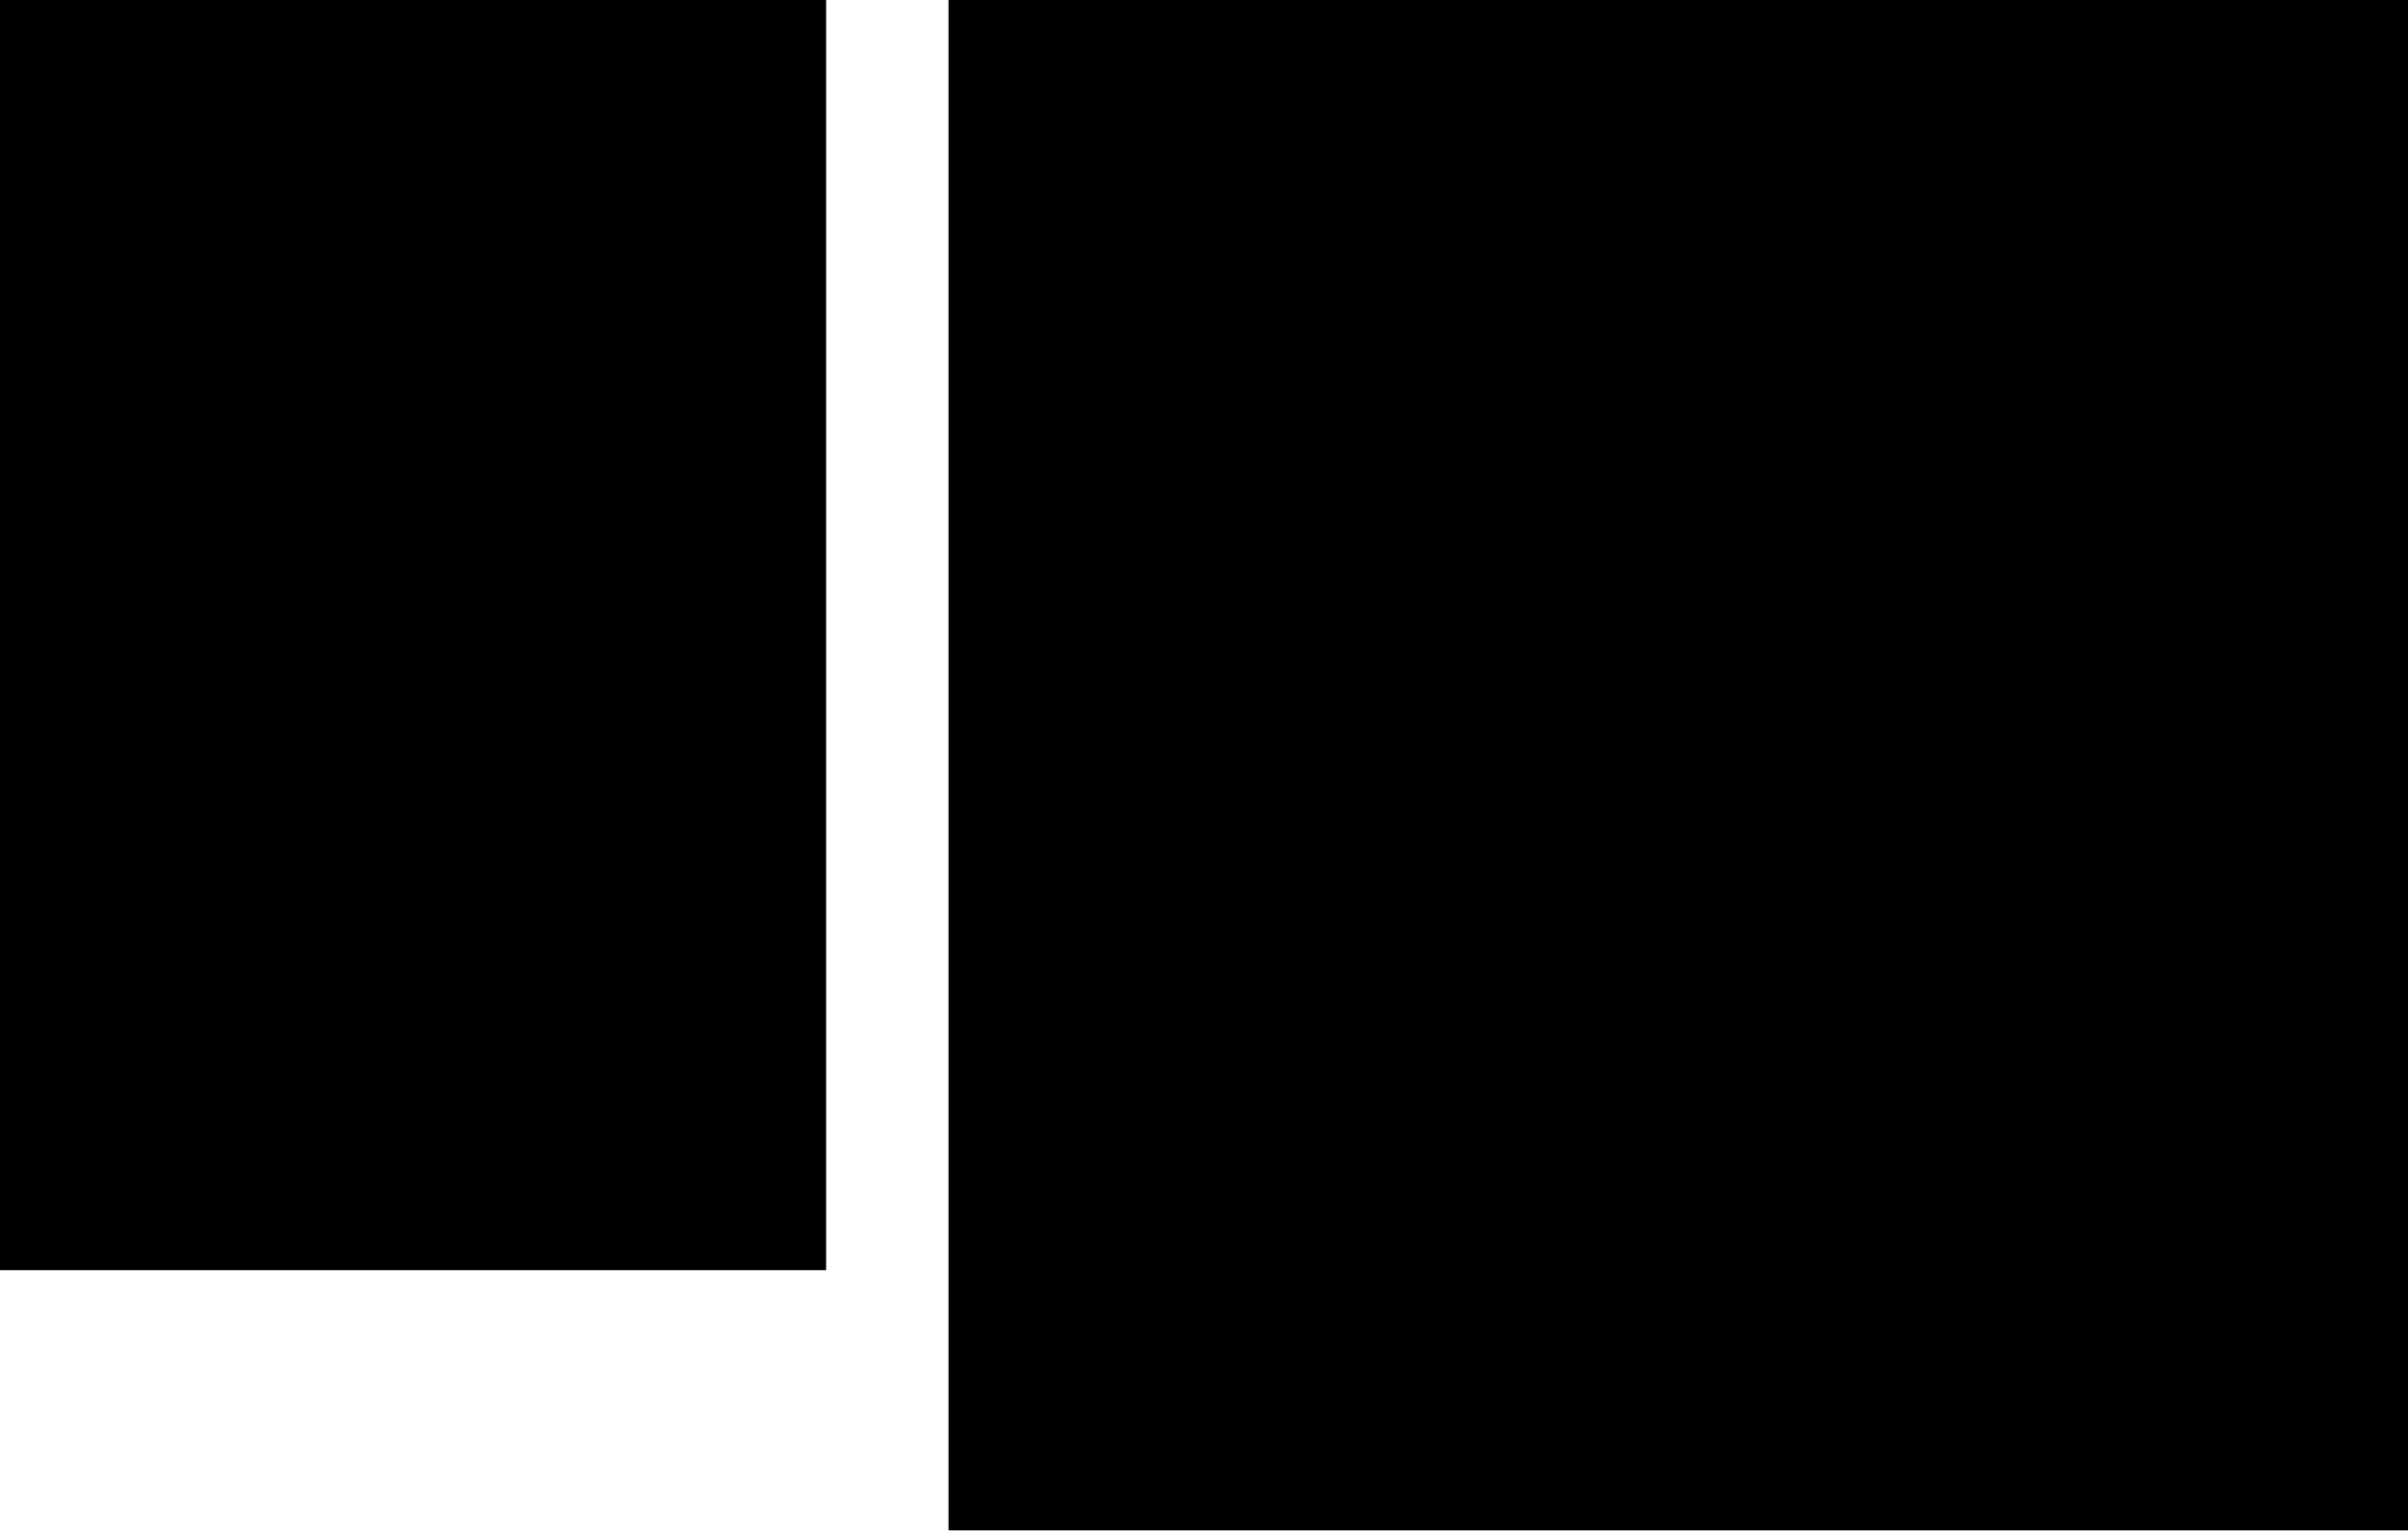
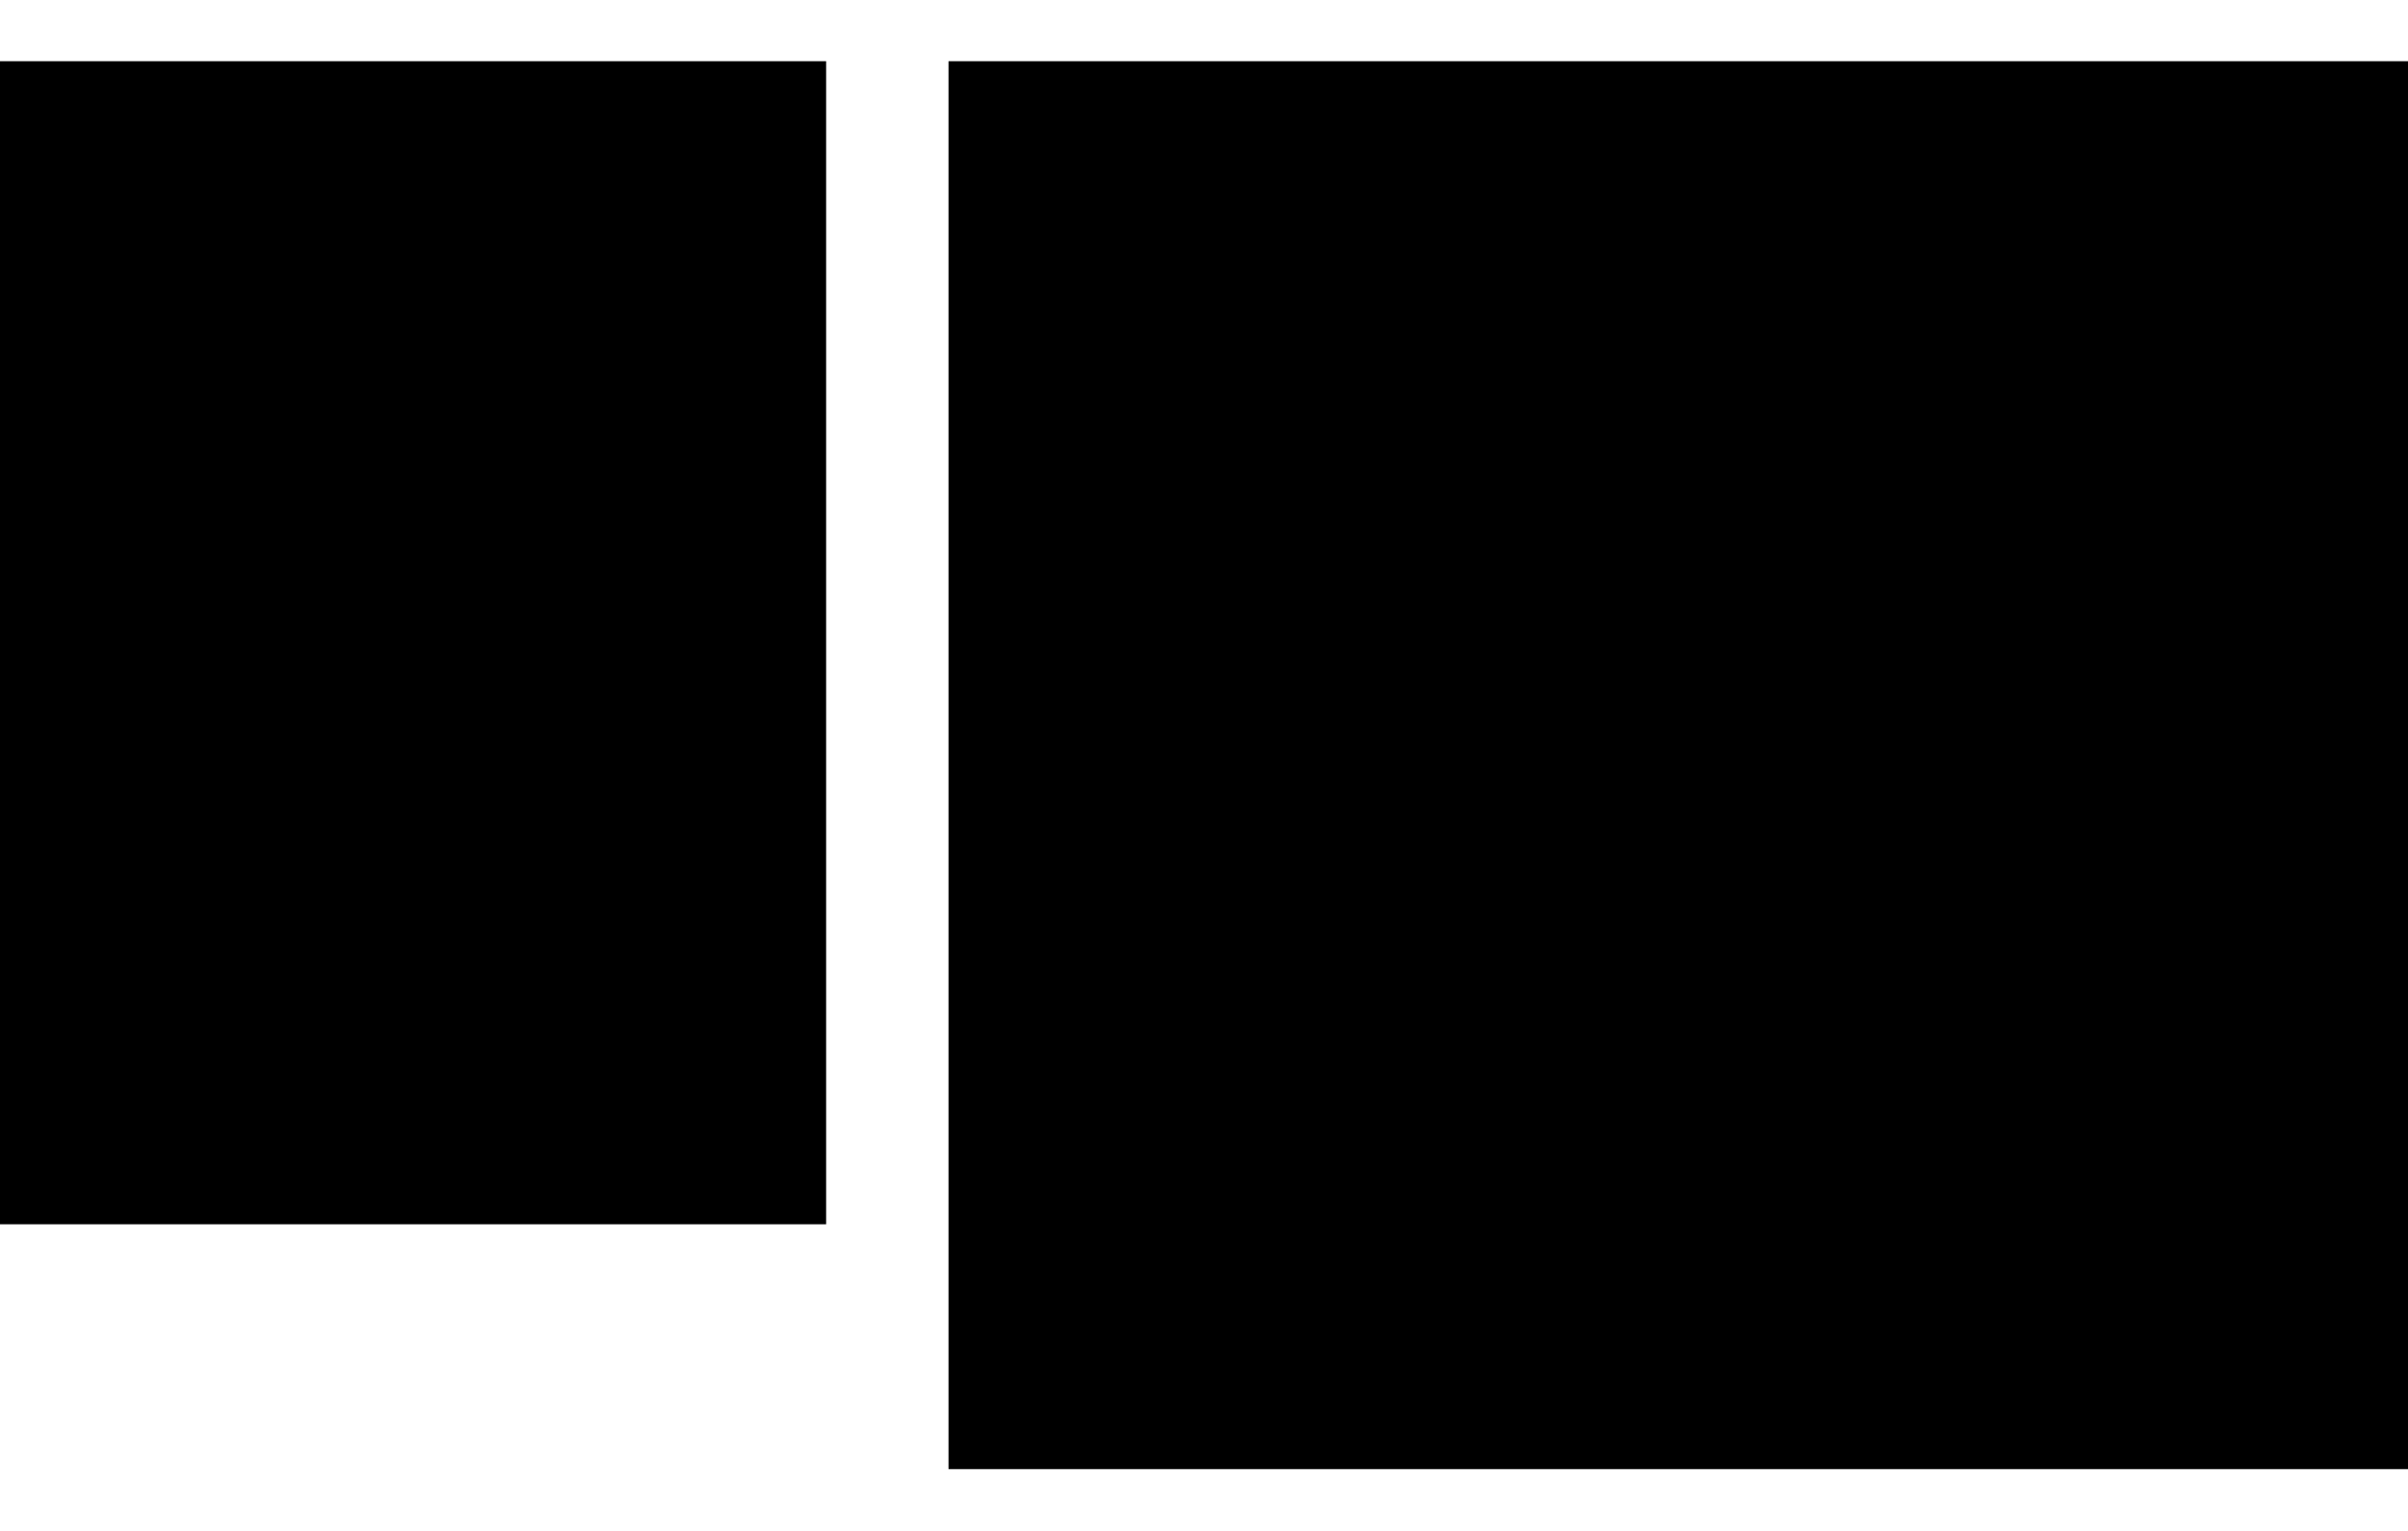
- <svg xmlns="http://www.w3.org/2000/svg" id="mask" width="787" height="500" viewBox="0 0 787 500" fill="none">
-   <rect width="270" height="415" fill="black" />
-   <rect x="310" width="477" height="500" fill="black" />
+ <svg xmlns="http://www.w3.org/2000/svg" id="mask" width="787" height="500" viewBox="0 0 787 460" fill="none">
+   <rect width="270" height="380" fill="black" />
+   <rect x="310" width="477" height="460" fill="black" />
</svg>
